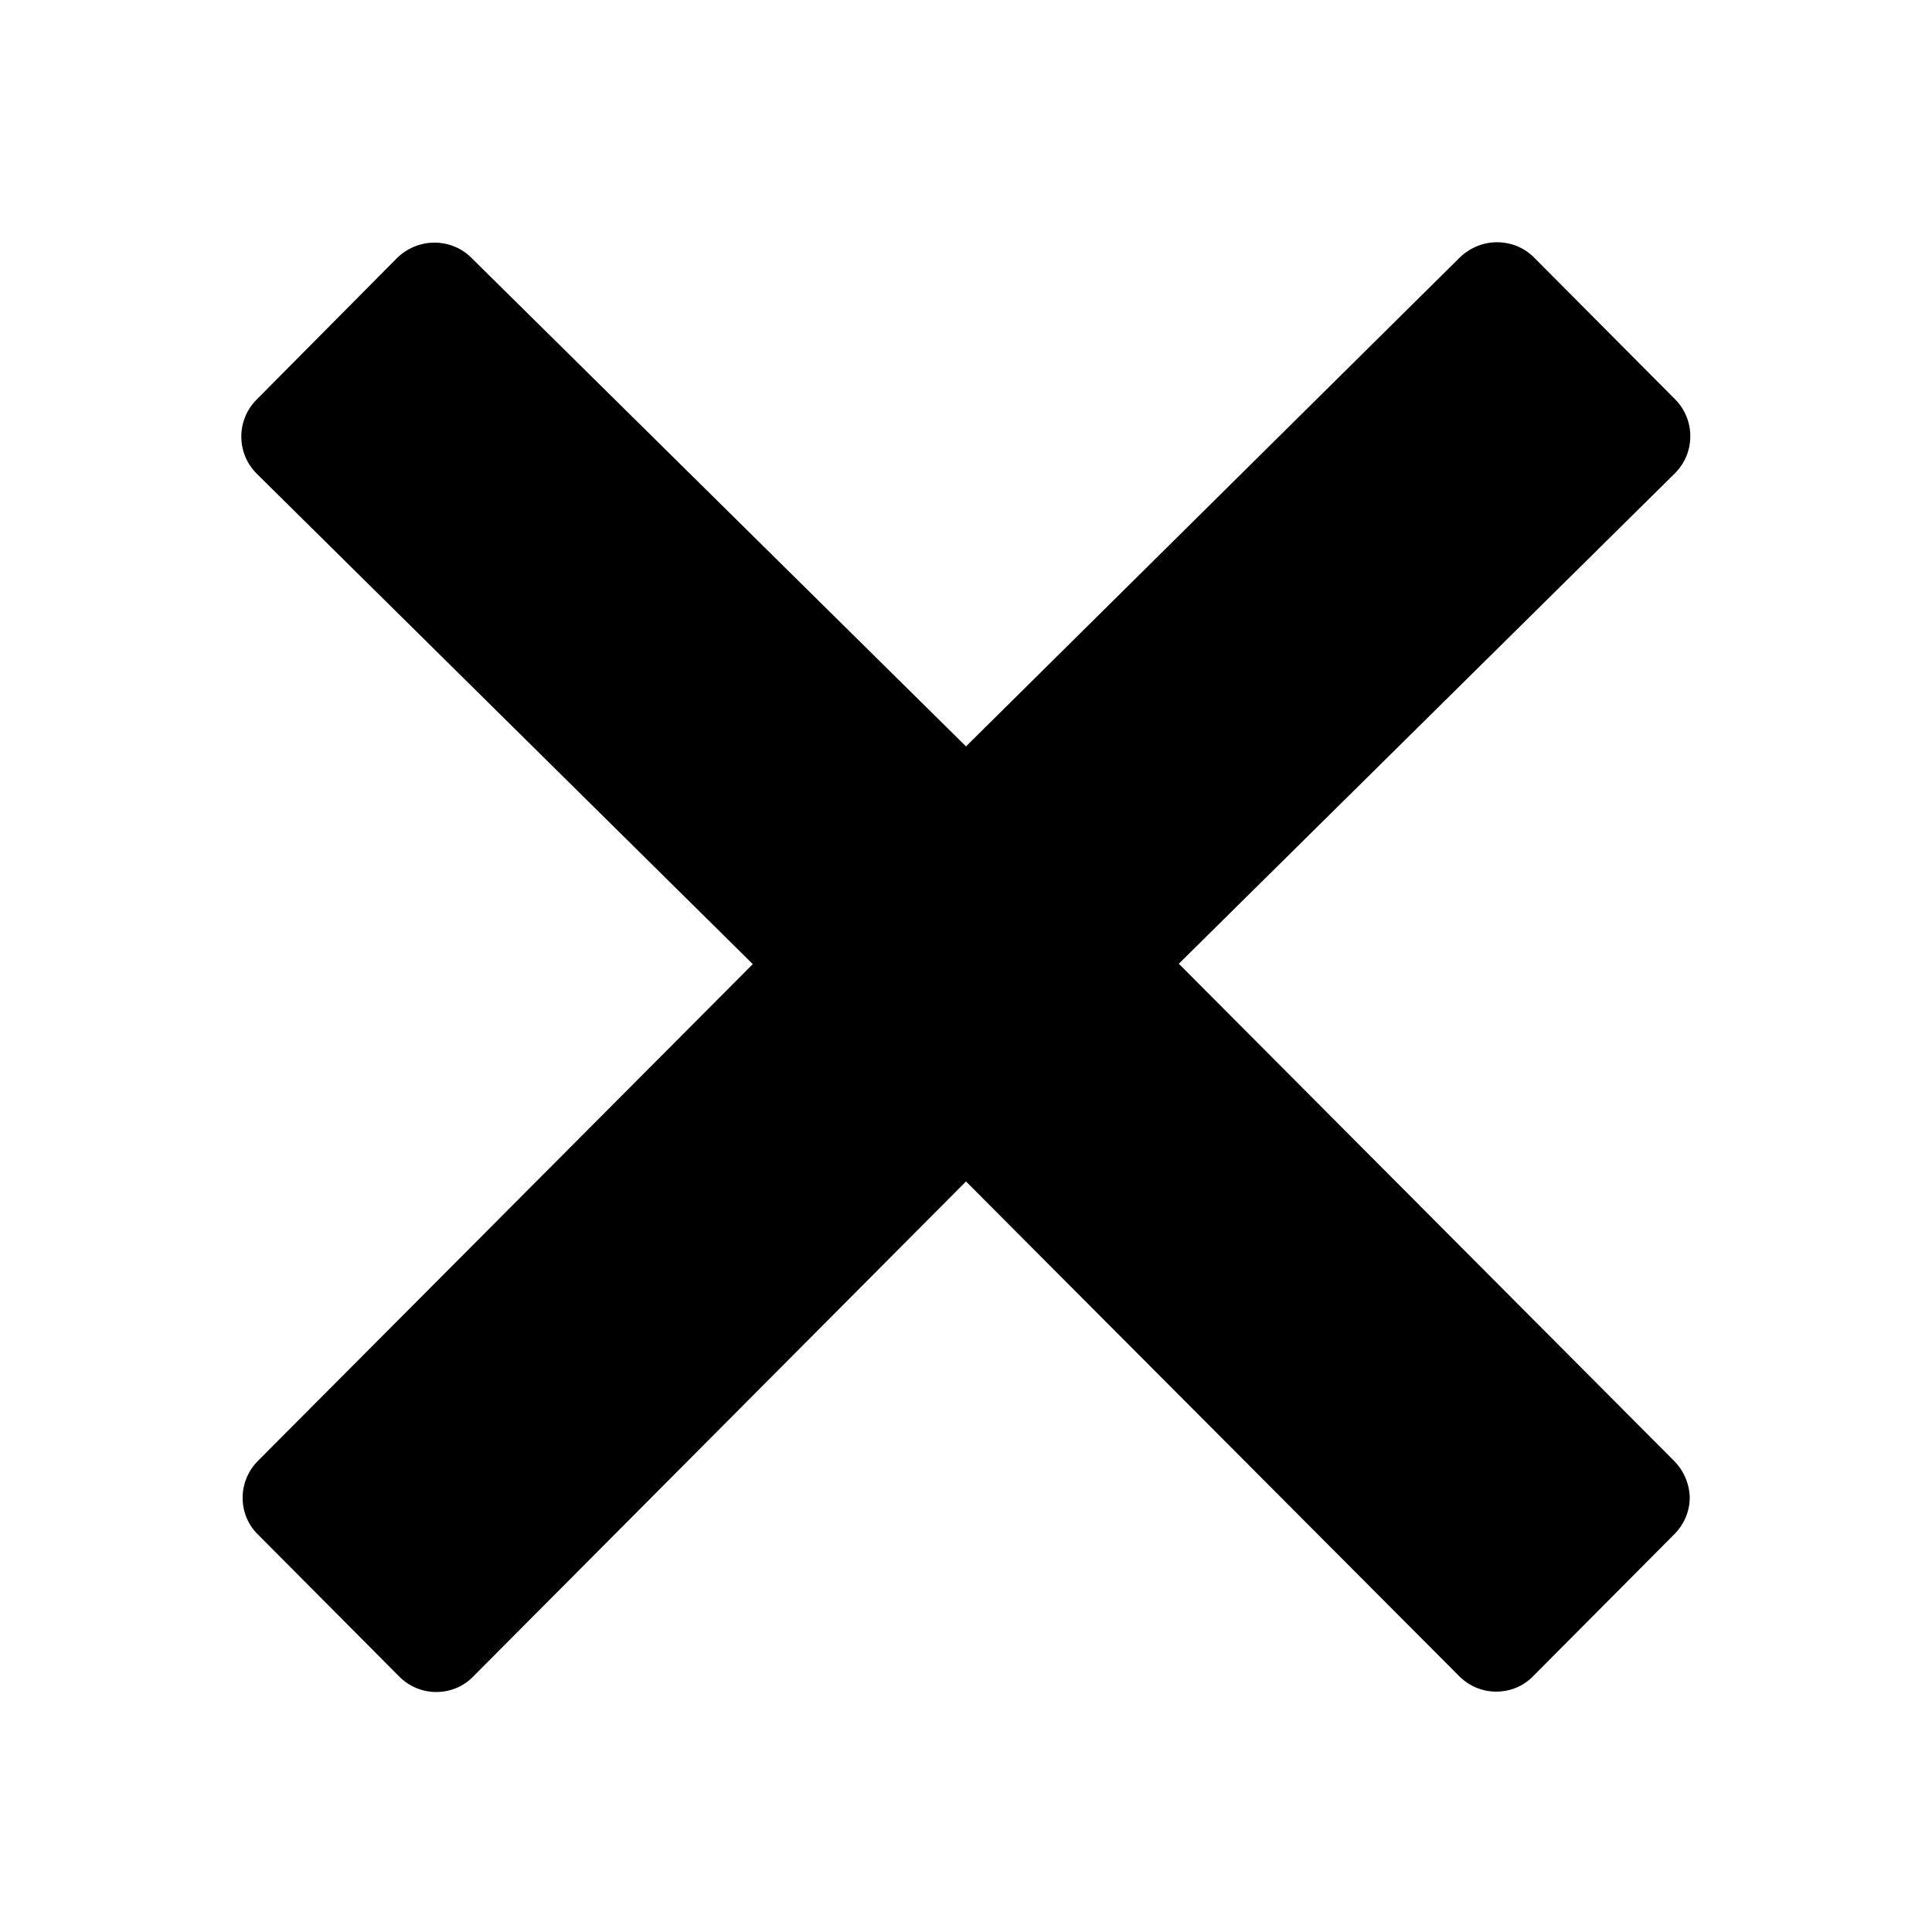
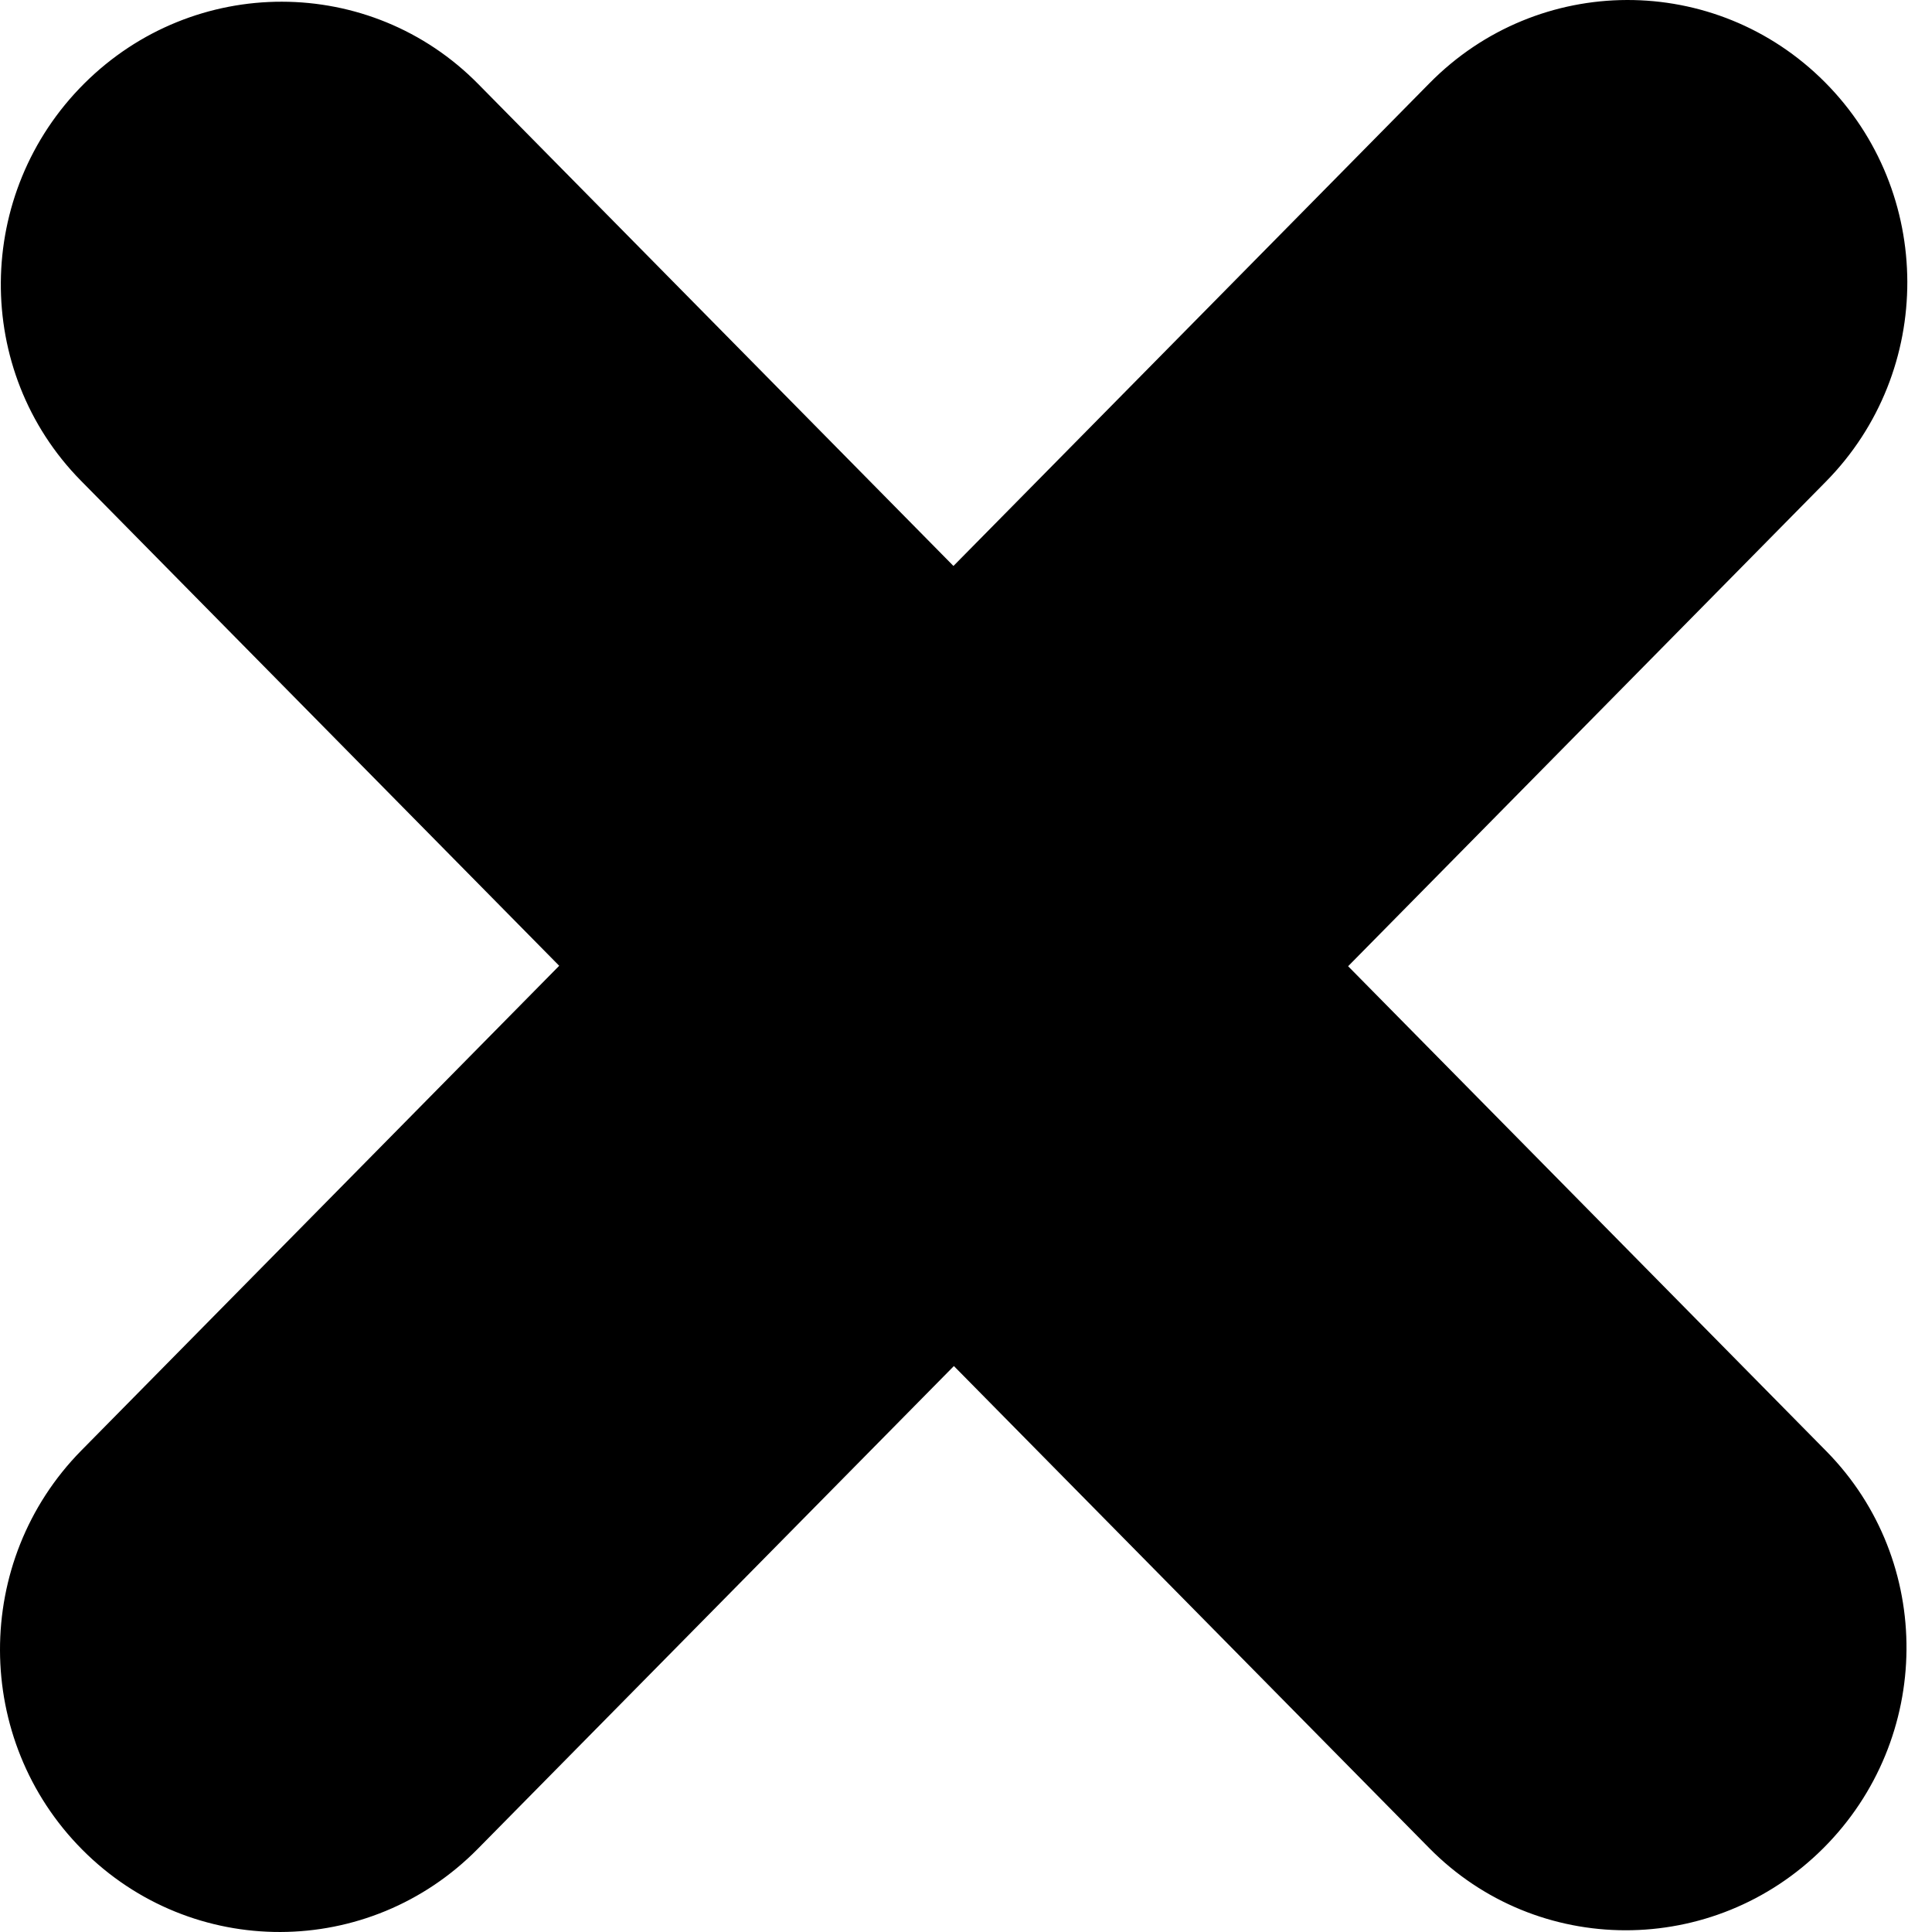
- <svg xmlns="http://www.w3.org/2000/svg" height="512px" id="Layer_1" style="enable-background:new 0 0 512 512;" version="1.1" viewBox="0 0 512 512" width="512px" xml:space="preserve">
-   <path d="M443.6,387.1L312.4,255.4l131.5-130c5.4-5.4,5.4-14.2,0-19.6l-37.4-37.6c-2.6-2.6-6.1-4-9.8-4c-3.7,0-7.2,1.5-9.8,4  L256,197.8L124.9,68.3c-2.6-2.6-6.1-4-9.8-4c-3.7,0-7.2,1.5-9.8,4L68,105.9c-5.4,5.4-5.4,14.2,0,19.6l131.5,130L68.4,387.1  c-2.6,2.6-4.1,6.1-4.1,9.8c0,3.7,1.4,7.2,4.1,9.8l37.4,37.6c2.7,2.7,6.2,4.1,9.8,4.1c3.5,0,7.1-1.3,9.8-4.1L256,313.1l130.7,131.1  c2.7,2.7,6.2,4.1,9.8,4.1c3.5,0,7.1-1.3,9.8-4.1l37.4-37.6c2.6-2.6,4.1-6.1,4.1-9.8C447.7,393.2,446.2,389.7,443.6,387.1z" />
+ <svg xmlns="http://www.w3.org/2000/svg" version="1.1" id="Layer_1" x="0px" y="0px" width="121.31px" height="122.876px" viewBox="0 0 121.31 122.876" enable-background="new 0 0 121.31 122.876" xml:space="preserve">
+   <g>
+     <path fill-rule="evenodd" clip-rule="evenodd" d="M90.914,5.296c6.927-7.034,18.188-7.065,25.154-0.068 c6.961,6.995,6.991,18.369,0.068,25.397L85.743,61.452l30.425,30.855c6.866,6.978,6.773,18.28-0.208,25.247 c-6.983,6.964-18.21,6.946-25.074-0.031L60.669,86.881L30.395,117.58c-6.927,7.034-18.188,7.065-25.154,0.068 c-6.961-6.995-6.992-18.369-0.068-25.397l30.393-30.827L5.142,30.568c-6.867-6.978-6.773-18.28,0.208-25.247 c6.983-6.963,18.21-6.946,25.074,0.031l30.217,30.643L90.914,5.296L90.914,5.296z" />
+   </g>
</svg>
